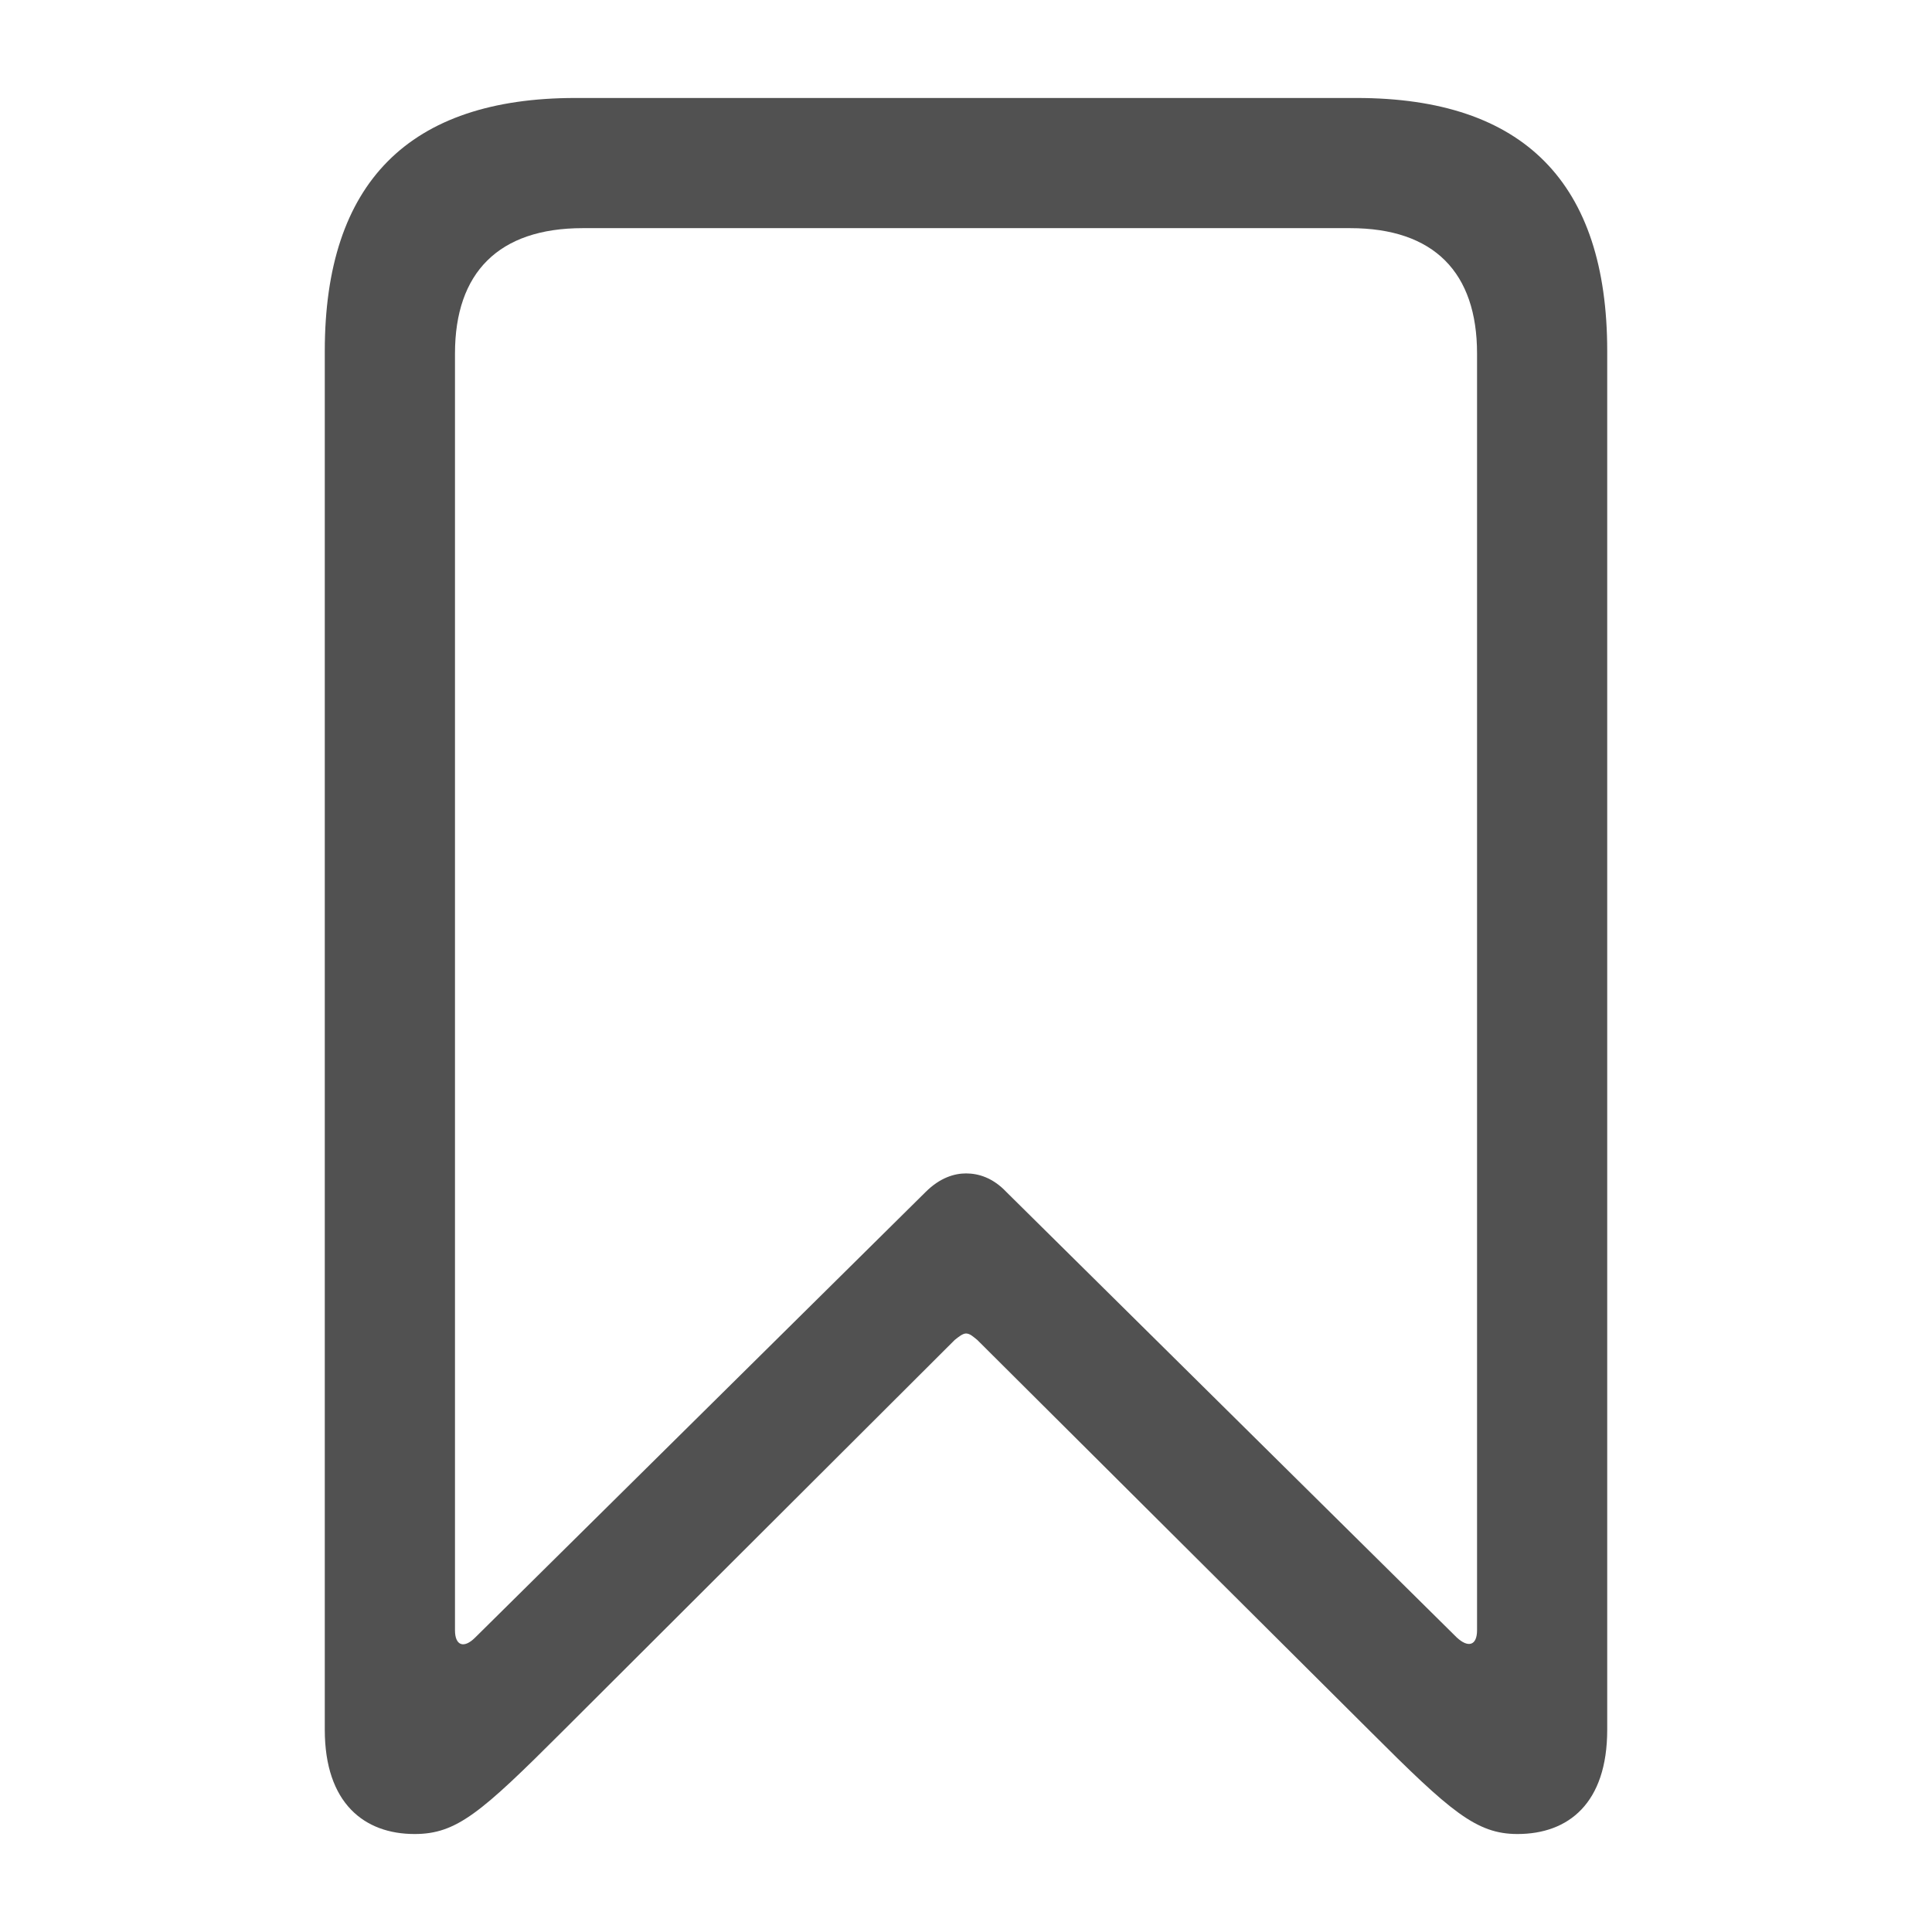
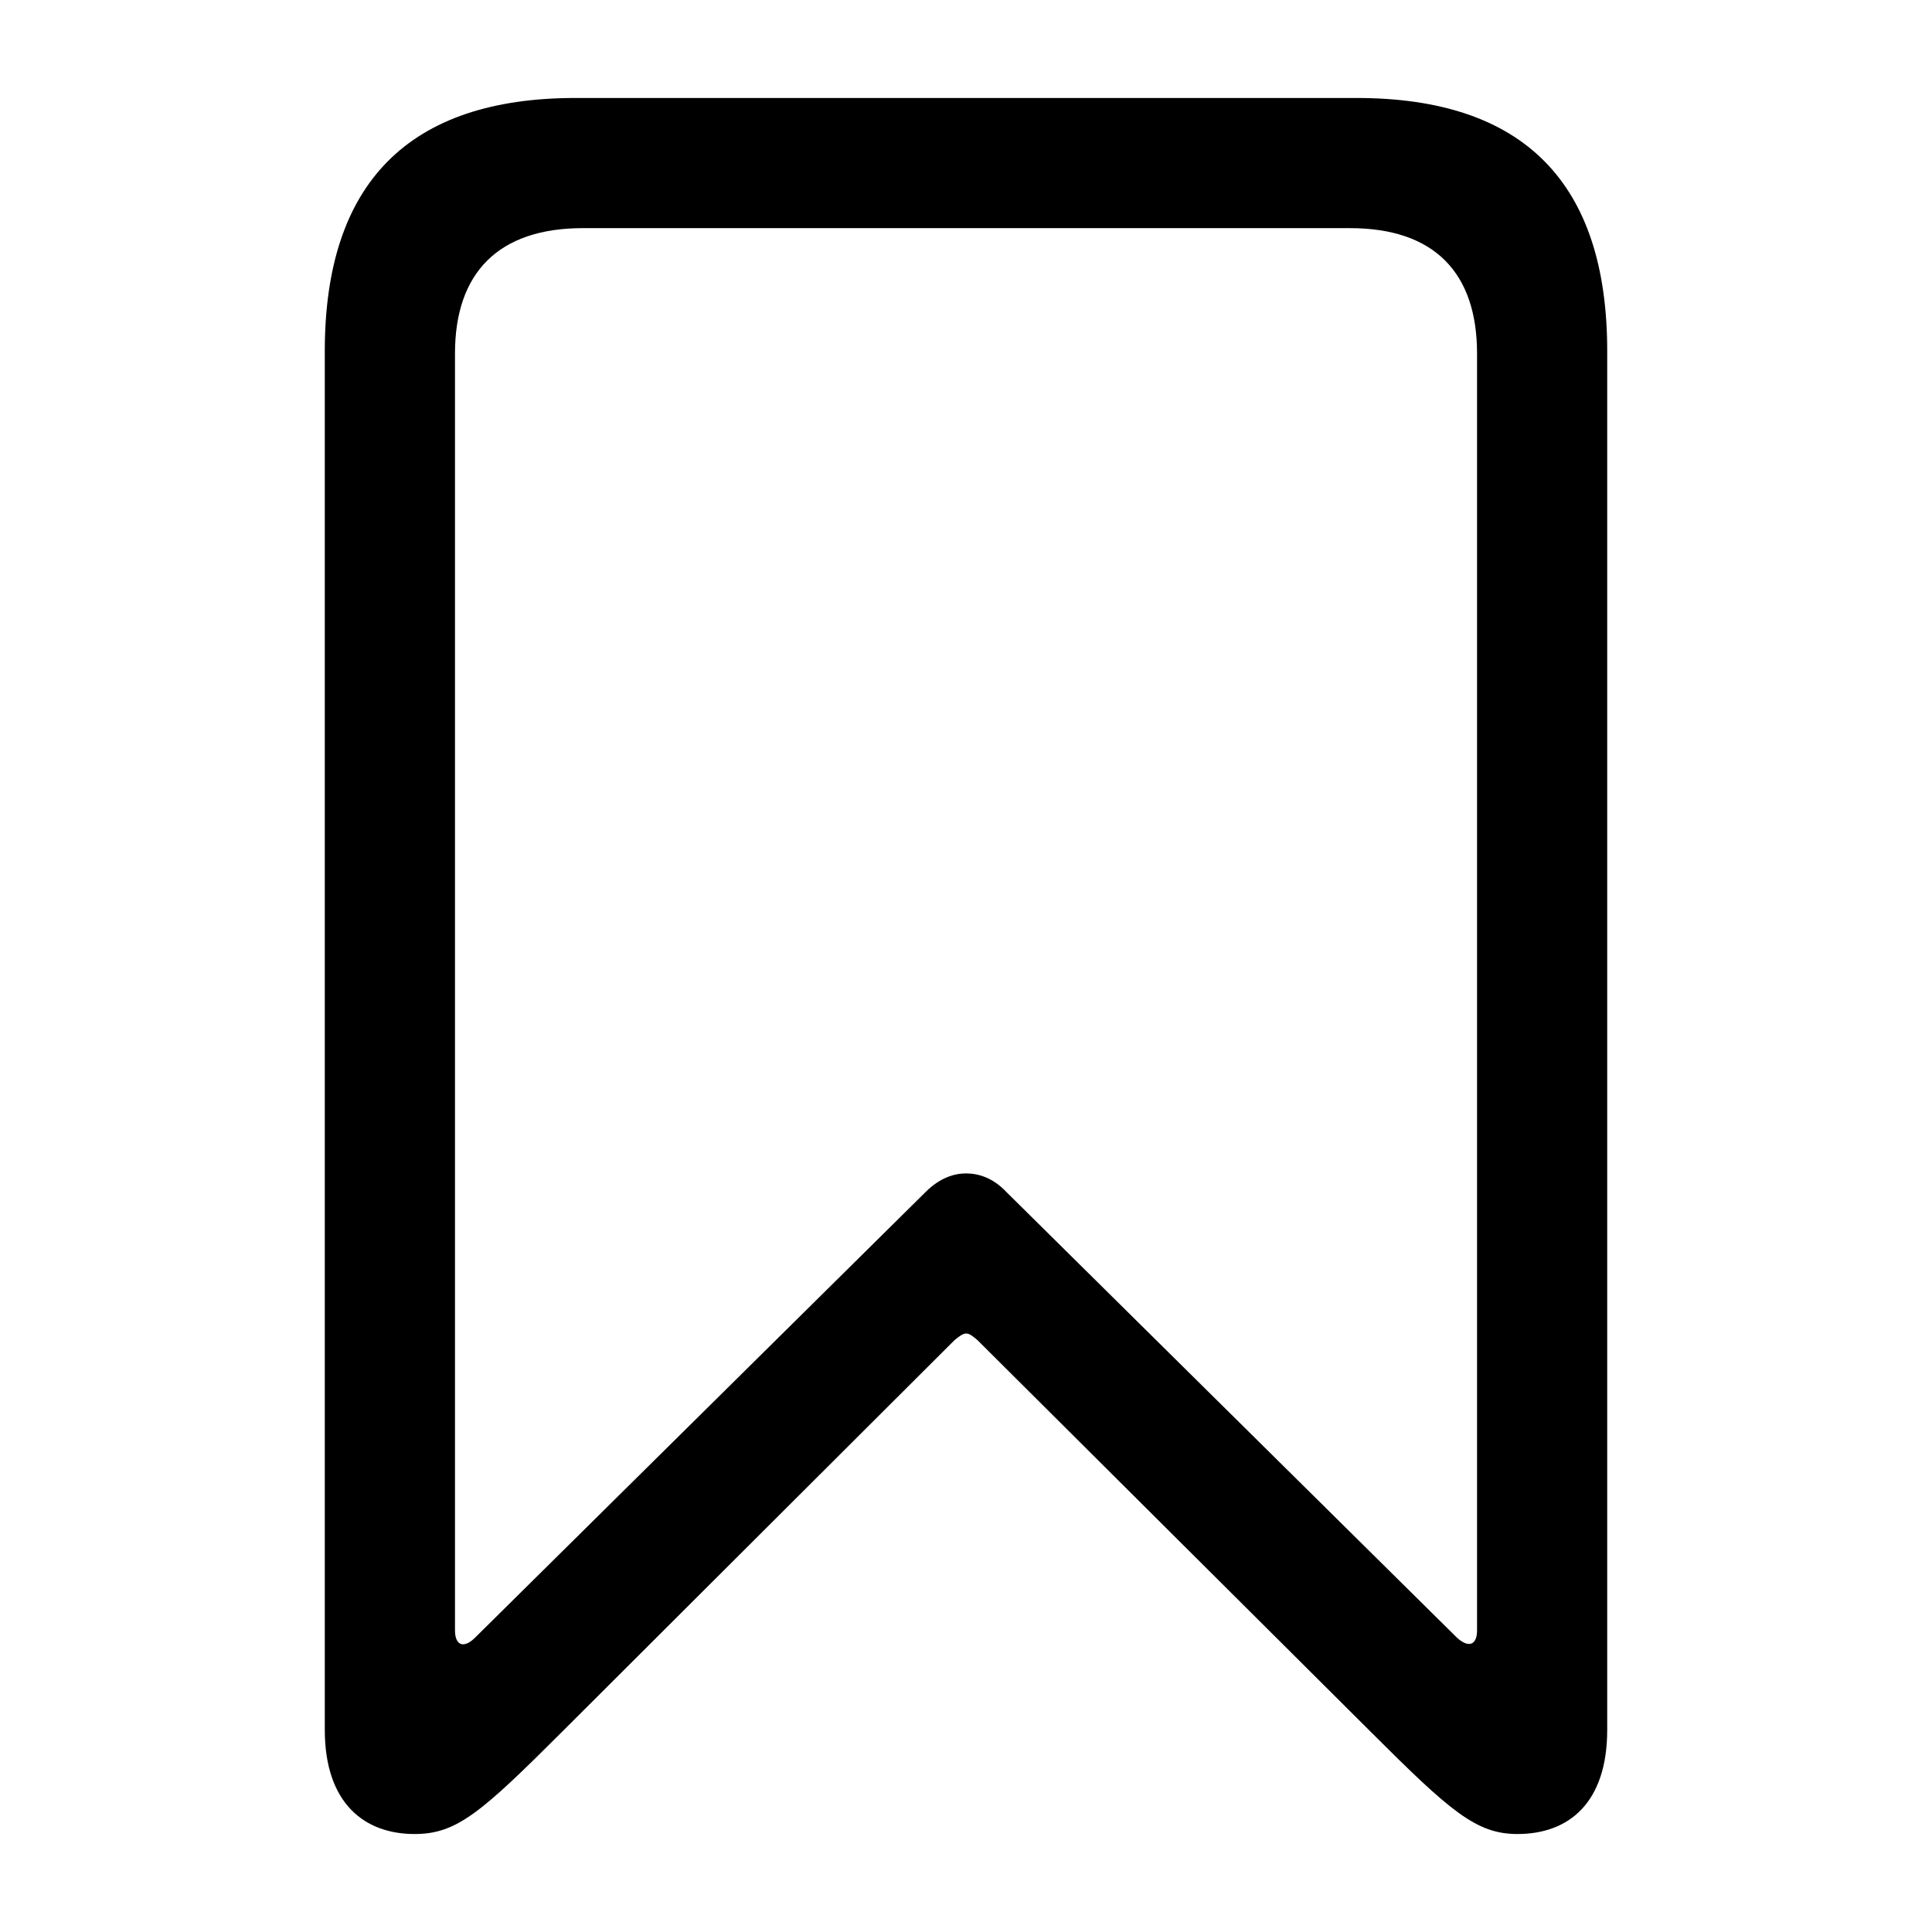
- <svg xmlns="http://www.w3.org/2000/svg" t="1593086764498" class="icon" viewBox="0 0 1024 1024" version="1.1" p-id="10278" width="200" height="200">
-   <defs>
-     <style type="text/css" />
-   </defs>
-   <path d="M219.721 972.069c22.272 0 35.127-11.154 78.427-54.418L506.002 710.217c2.139-1.719 4.279-3.438 5.998-3.438 2.139 0 3.84 1.719 5.998 3.438l208.274 207.433c42.441 42.423 56.155 54.418 78.007 54.418 27.008 0 47.579-16.274 47.579-55.278V186.075c0-89.143-44.142-134.144-132.864-134.144H305.006c-88.283 0-132.864 44.983-132.864 134.144v730.697c0 39.022 21.01 55.296 47.579 55.296z m32.128-104.137c-5.998 5.998-10.697 4.279-10.697-3.858V187.355c0-42.862 23.131-66.432 67.712-66.432h406.711c44.562 0 67.291 23.589 67.291 66.432v676.718c0 8.137-4.718 9.435-10.734 3.84L533.431 631.808c-7.296-7.717-14.994-9.874-21.431-9.874-5.998 0-13.714 2.158-21.431 9.874z" p-id="10279" fill="#515151" />
+ <svg xmlns="http://www.w3.org/2000/svg" class="icon" viewBox="0 0 1024 1024" version="1.1" width="200" height="200">
+   <g>
+     <path d="M219.721 972.069c22.272 0 35.127-11.154 78.427-54.418L506.002 710.217c2.139-1.719 4.279-3.438 5.998-3.438 2.139 0 3.84 1.719 5.998 3.438l208.274 207.433c42.441 42.423 56.155 54.418 78.007 54.418 27.008 0 47.579-16.274 47.579-55.278V186.075c0-89.143-44.142-134.144-132.864-134.144H305.006c-88.283 0-132.864 44.983-132.864 134.144v730.697c0 39.022 21.01 55.296 47.579 55.296z m32.128-104.137c-5.998 5.998-10.697 4.279-10.697-3.858V187.355c0-42.862 23.131-66.432 67.712-66.432h406.711c44.562 0 67.291 23.589 67.291 66.432v676.718c0 8.137-4.718 9.435-10.734 3.84L533.431 631.808c-7.296-7.717-14.994-9.874-21.431-9.874-5.998 0-13.714 2.158-21.431 9.874z" />
+   </g>
</svg>
